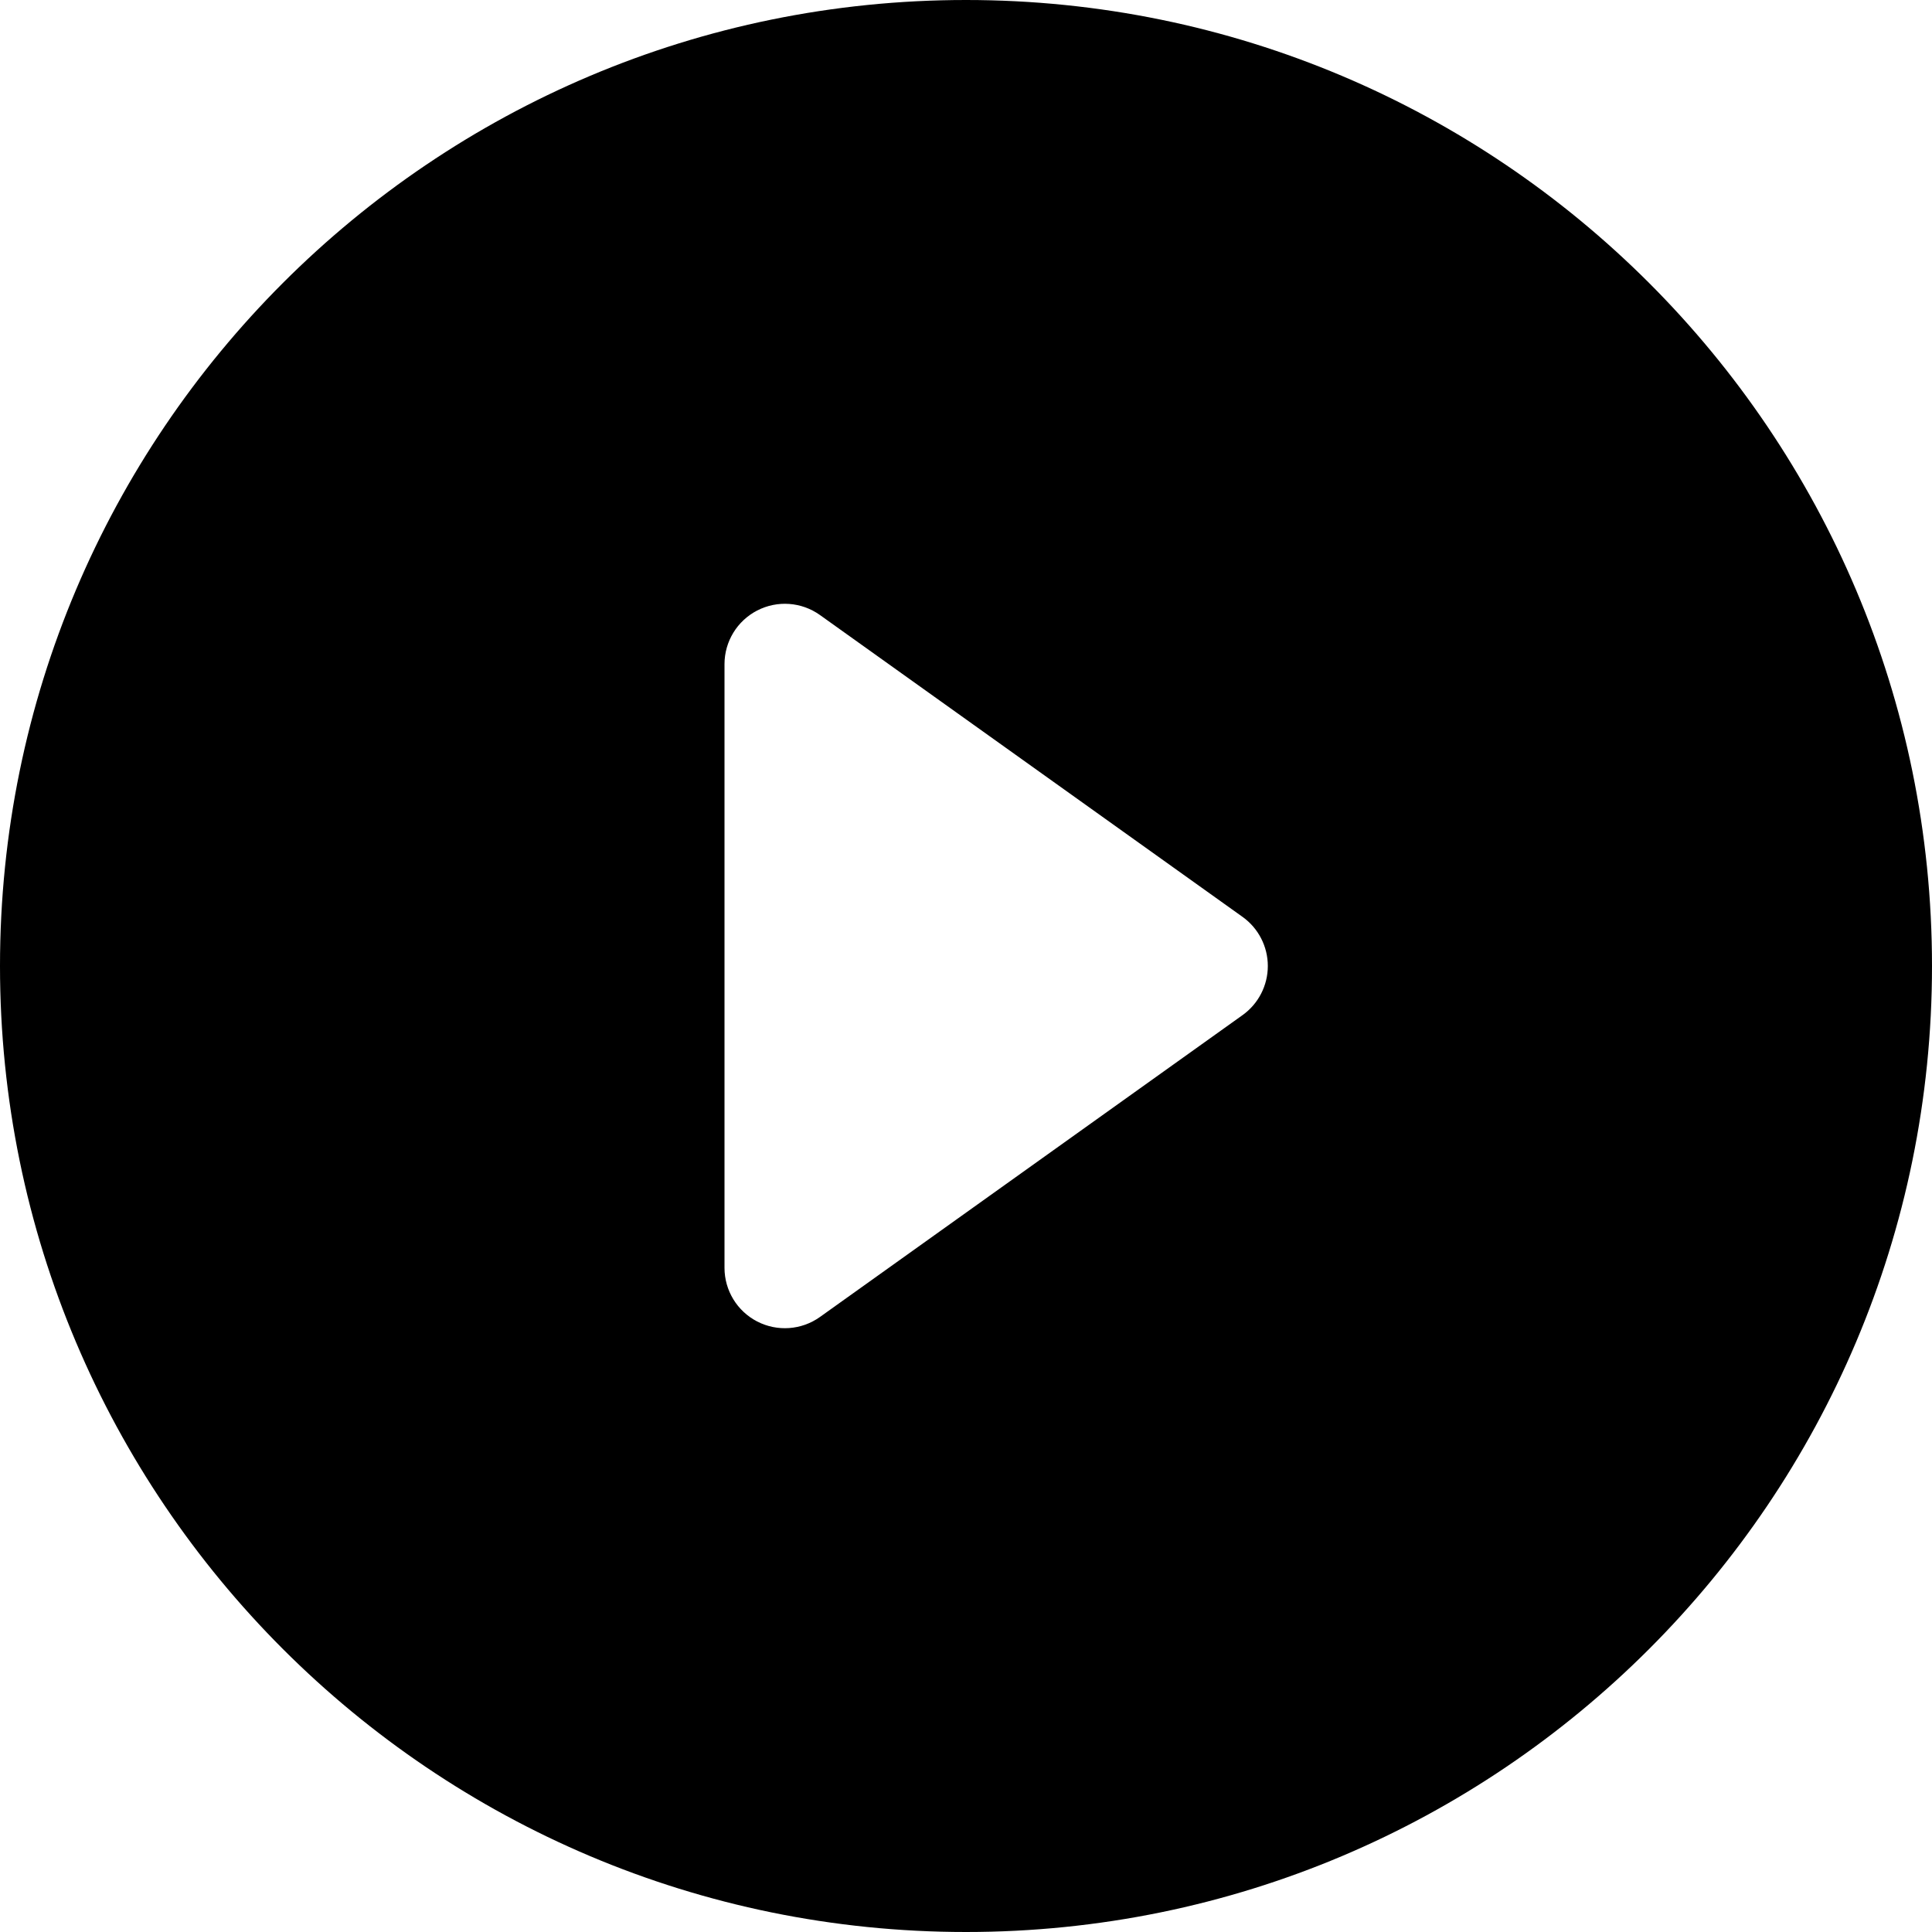
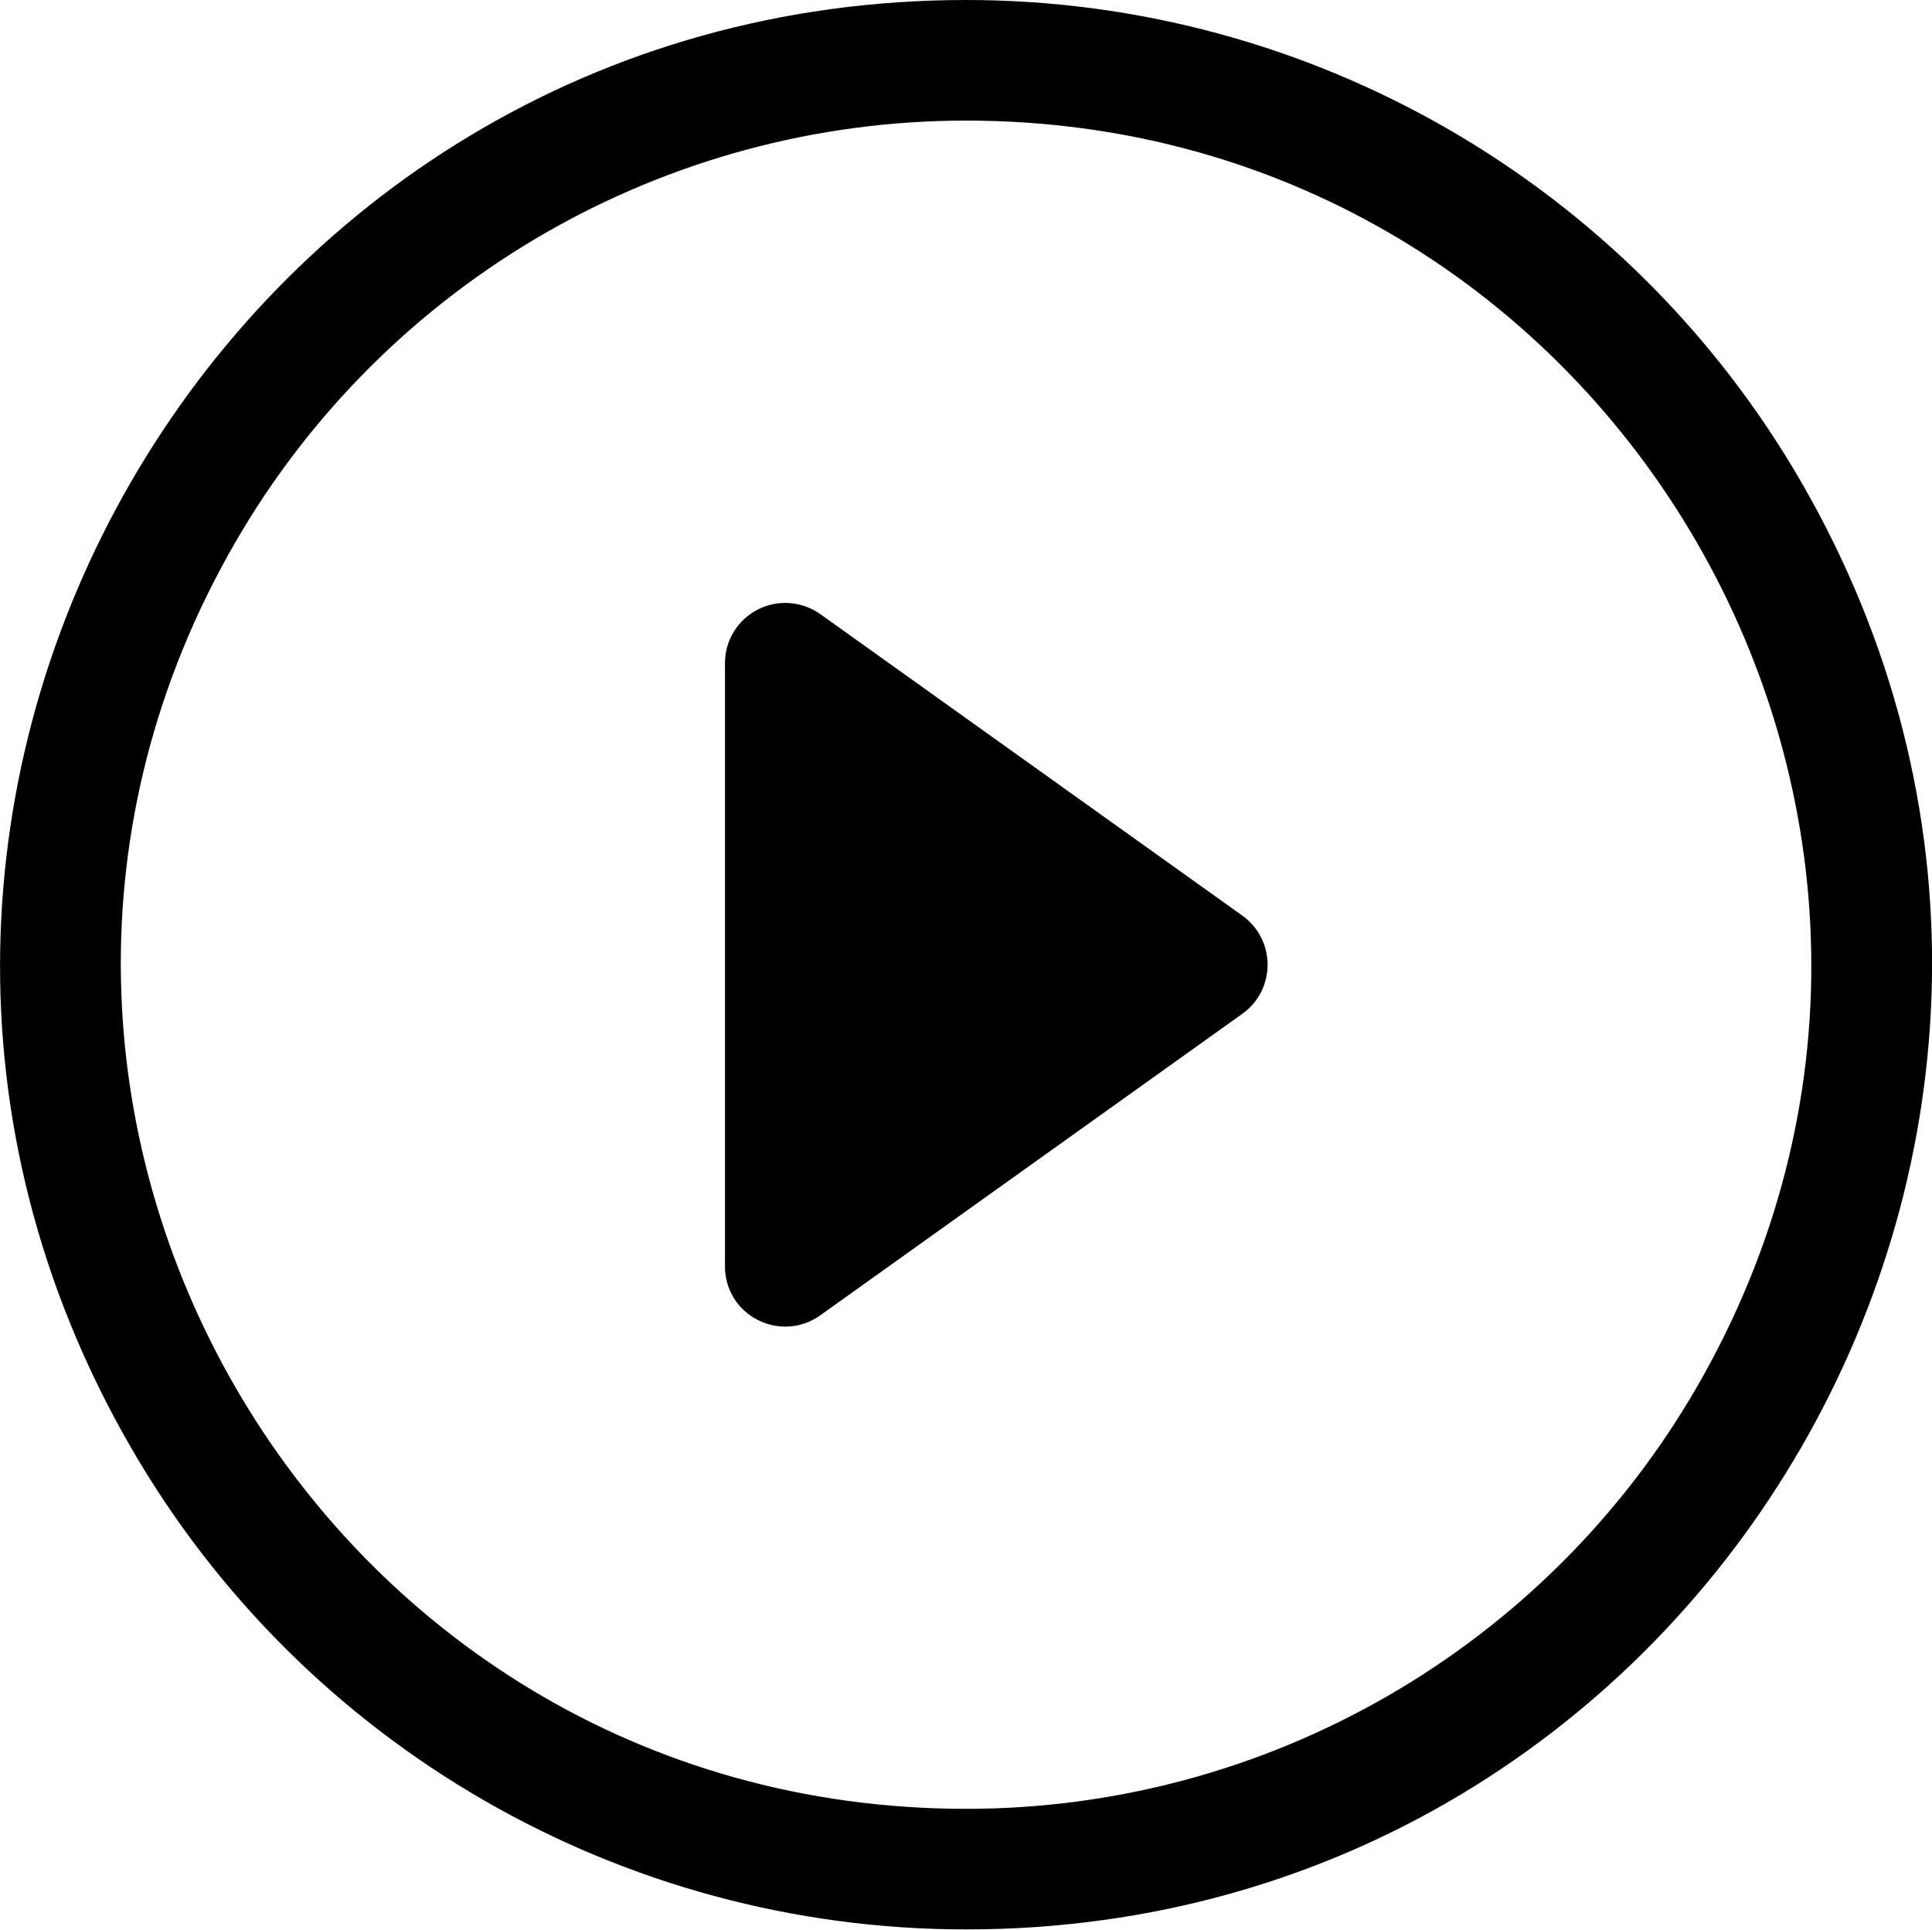
- <svg xmlns="http://www.w3.org/2000/svg" width="16" height="16" fill="currentColor" class="bi bi-play-circle-fill" viewBox="0 0 16 16">
-   <path d="M16 8A8 8 0 1 1 0 8a8 8 0 0 1 16 0zM6.79 5.093A.5.5 0 0 0 6 5.5v5a.5.5 0 0 0 .79.407l3.5-2.5a.5.5 0 0 0 0-.814l-3.5-2.5z" />
+ <svg xmlns="http://www.w3.org/2000/svg" viewBox="271.412 71.219 16.024 16">
+   <path d="M 285.487 82.719 C 288.181 78.053 284.813 72.219 279.425 72.219 C 276.924 72.219 274.613 73.554 273.362 75.719 C 270.668 80.386 274.036 86.219 279.425 86.219 C 281.925 86.219 284.236 84.885 285.487 82.719 Z M 272.496 83.219 C 269.417 77.886 273.266 71.219 279.425 71.219 C 282.283 71.219 284.924 72.744 286.353 75.219 C 289.432 80.553 285.583 87.219 279.425 87.219 C 276.566 87.219 273.925 85.695 272.496 83.219 Z M 277.696 76.274 C 277.862 76.189 278.063 76.203 278.216 76.312 L 281.716 78.812 C 281.995 79.012 281.995 79.427 281.716 79.626 L 278.216 82.126 C 277.903 82.35 277.464 82.152 277.427 81.769 C 277.425 81.752 277.425 81.736 277.425 81.719 L 277.425 76.719 C 277.424 76.532 277.529 76.36 277.696 76.274 Z" />
</svg>
